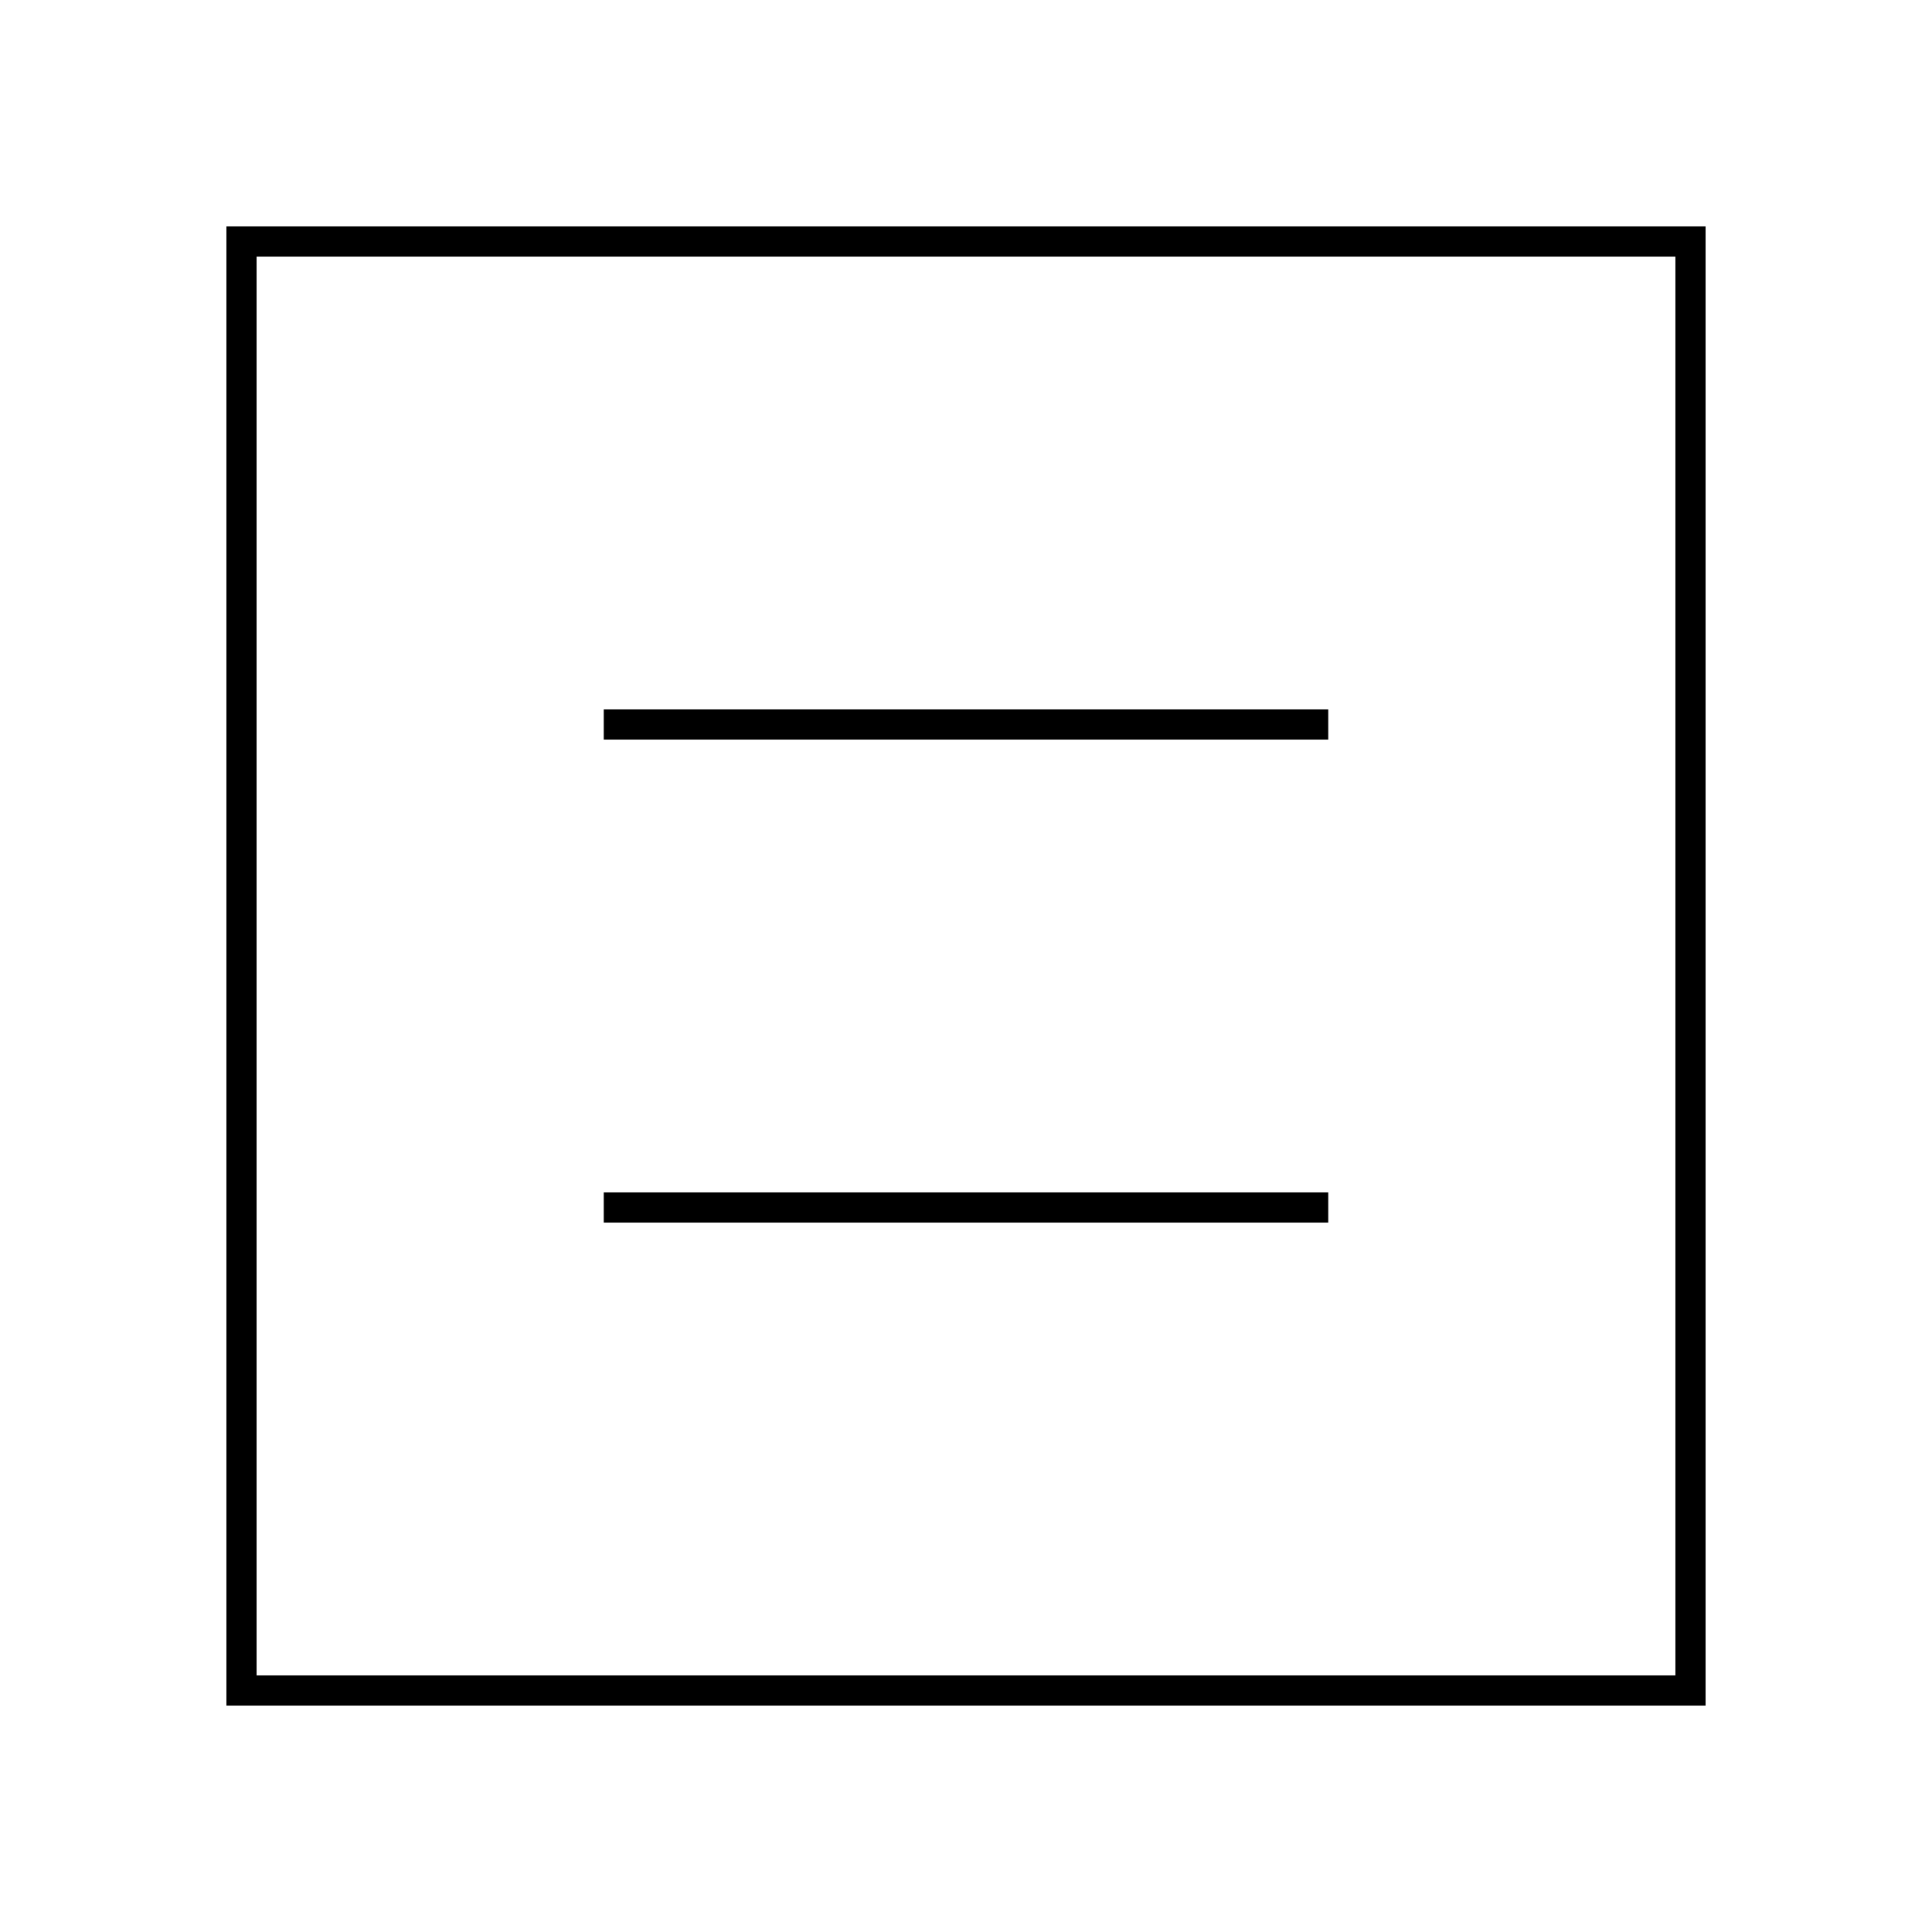
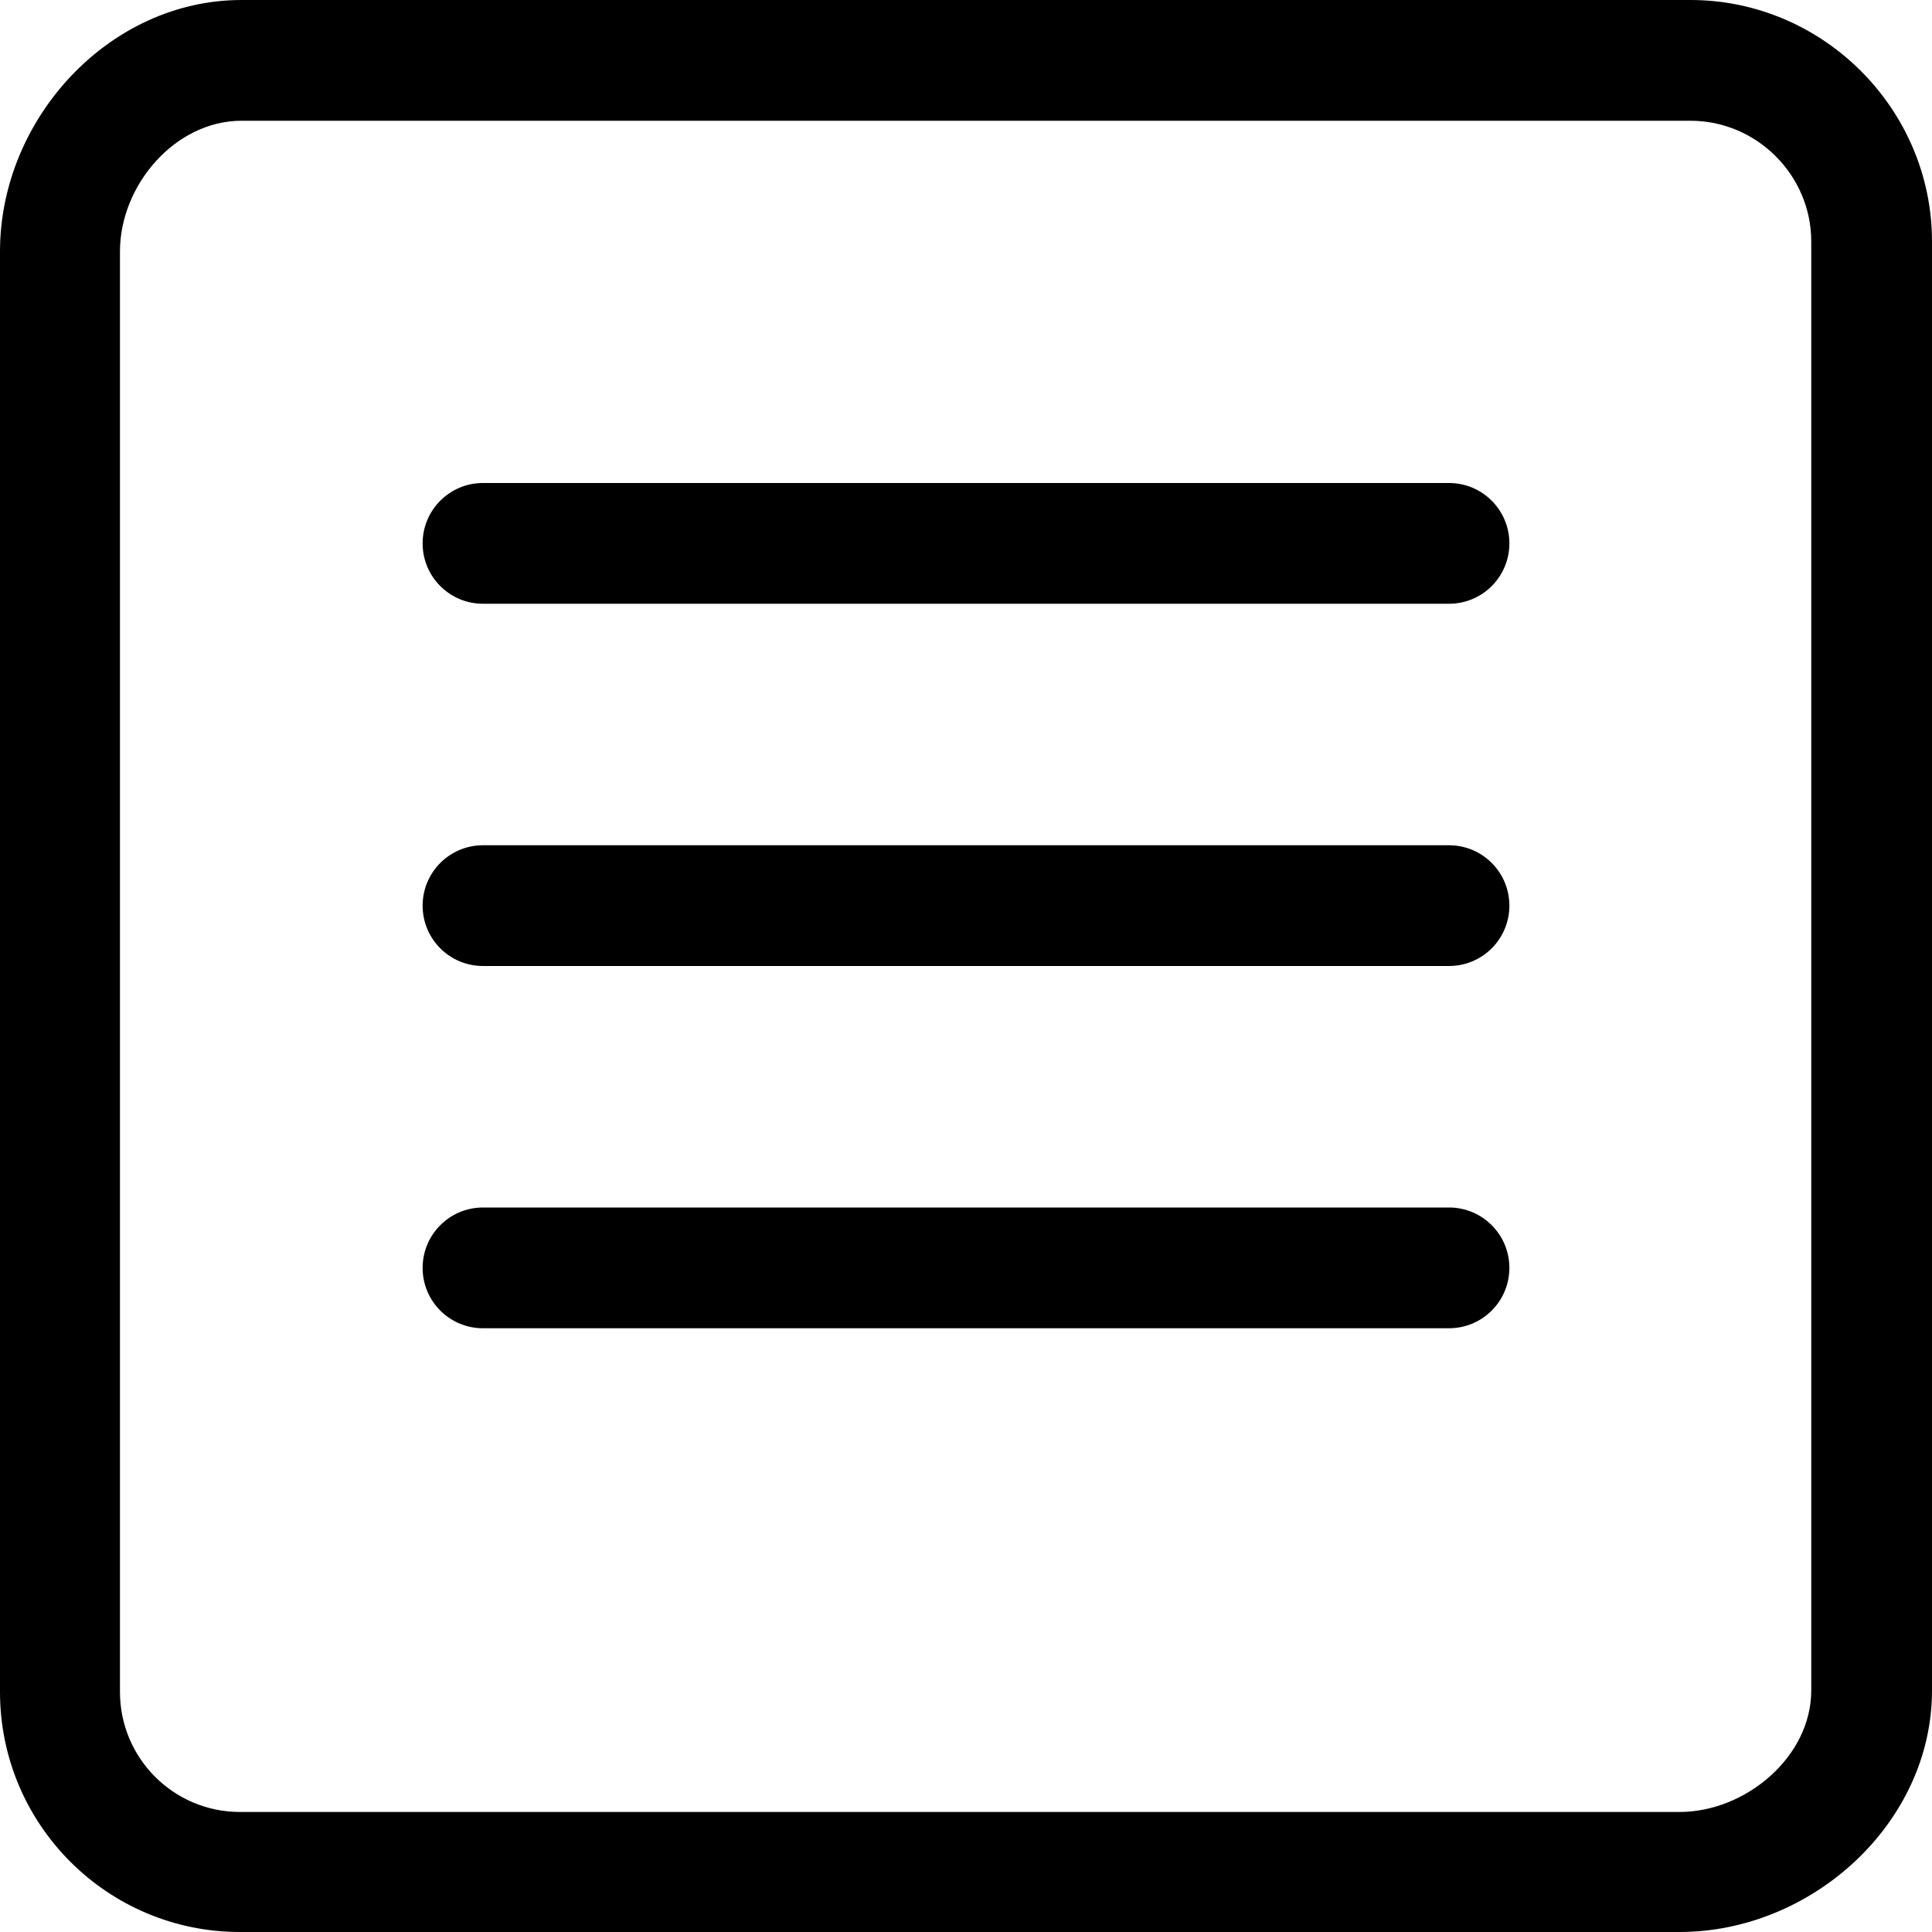
- <svg xmlns="http://www.w3.org/2000/svg" width="800px" height="800px" viewBox="0 0 64 64" fill="none" stroke="#000000">
-   <rect x="8" y="8" width="48" height="48" />
-   <line x1="20" y1="24" x2="44" y2="24" />
-   <line x1="20" y1="40" x2="44" y2="40" />
+ <svg xmlns="http://www.w3.org/2000/svg" width="800px" height="800px" viewBox="0 0 32 32" version="1.1">
+   <defs>
+ 
+ </defs>
+   <g id="Page-1" stroke="none" stroke-width="1" fill="none" fill-rule="evenodd">
+     <g id="Icon-Set" transform="translate(-308, -99)" fill="#000000">
+       <path d="M332,107 L316,107 C315.447,107 315,107.448 315,108 C315,108.553 315.447,109 316,109 L332,109 C332.553,109 333,108.553 333,108 C333,107.448 332.553,107 332,107 L332,107 Z M338,127 C338,128.099 336.914,129.012 335.817,129.012 L311.974,129.012 C310.877,129.012 309.987,128.122 309.987,127.023 L309.987,103.165 C309.987,102.066 310.902,101 312,101 L336,101 C337.098,101 338,101.902 338,103 L338,127 L338,127 Z M336,99 L312,99 C309.806,99 308,100.969 308,103.165 L308,127.023 C308,129.22 309.779,131 311.974,131 L335.817,131 C338.012,131 340,129.196 340,127 L340,103 C340,100.804 338.194,99 336,99 L336,99 Z M332,119 L316,119 C315.447,119 315,119.448 315,120 C315,120.553 315.447,121 316,121 L332,121 C332.553,121 333,120.553 333,120 C333,119.448 332.553,119 332,119 L332,119 Z M332,113 L316,113 C315.447,113 315,113.448 315,114 C315,114.553 315.447,115 316,115 L332,115 C332.553,115 333,114.553 333,114 C333,113.448 332.553,113 332,113 L332,113 Z" id="note-text">
+ 
+ </path>
+     </g>
+   </g>
</svg>
